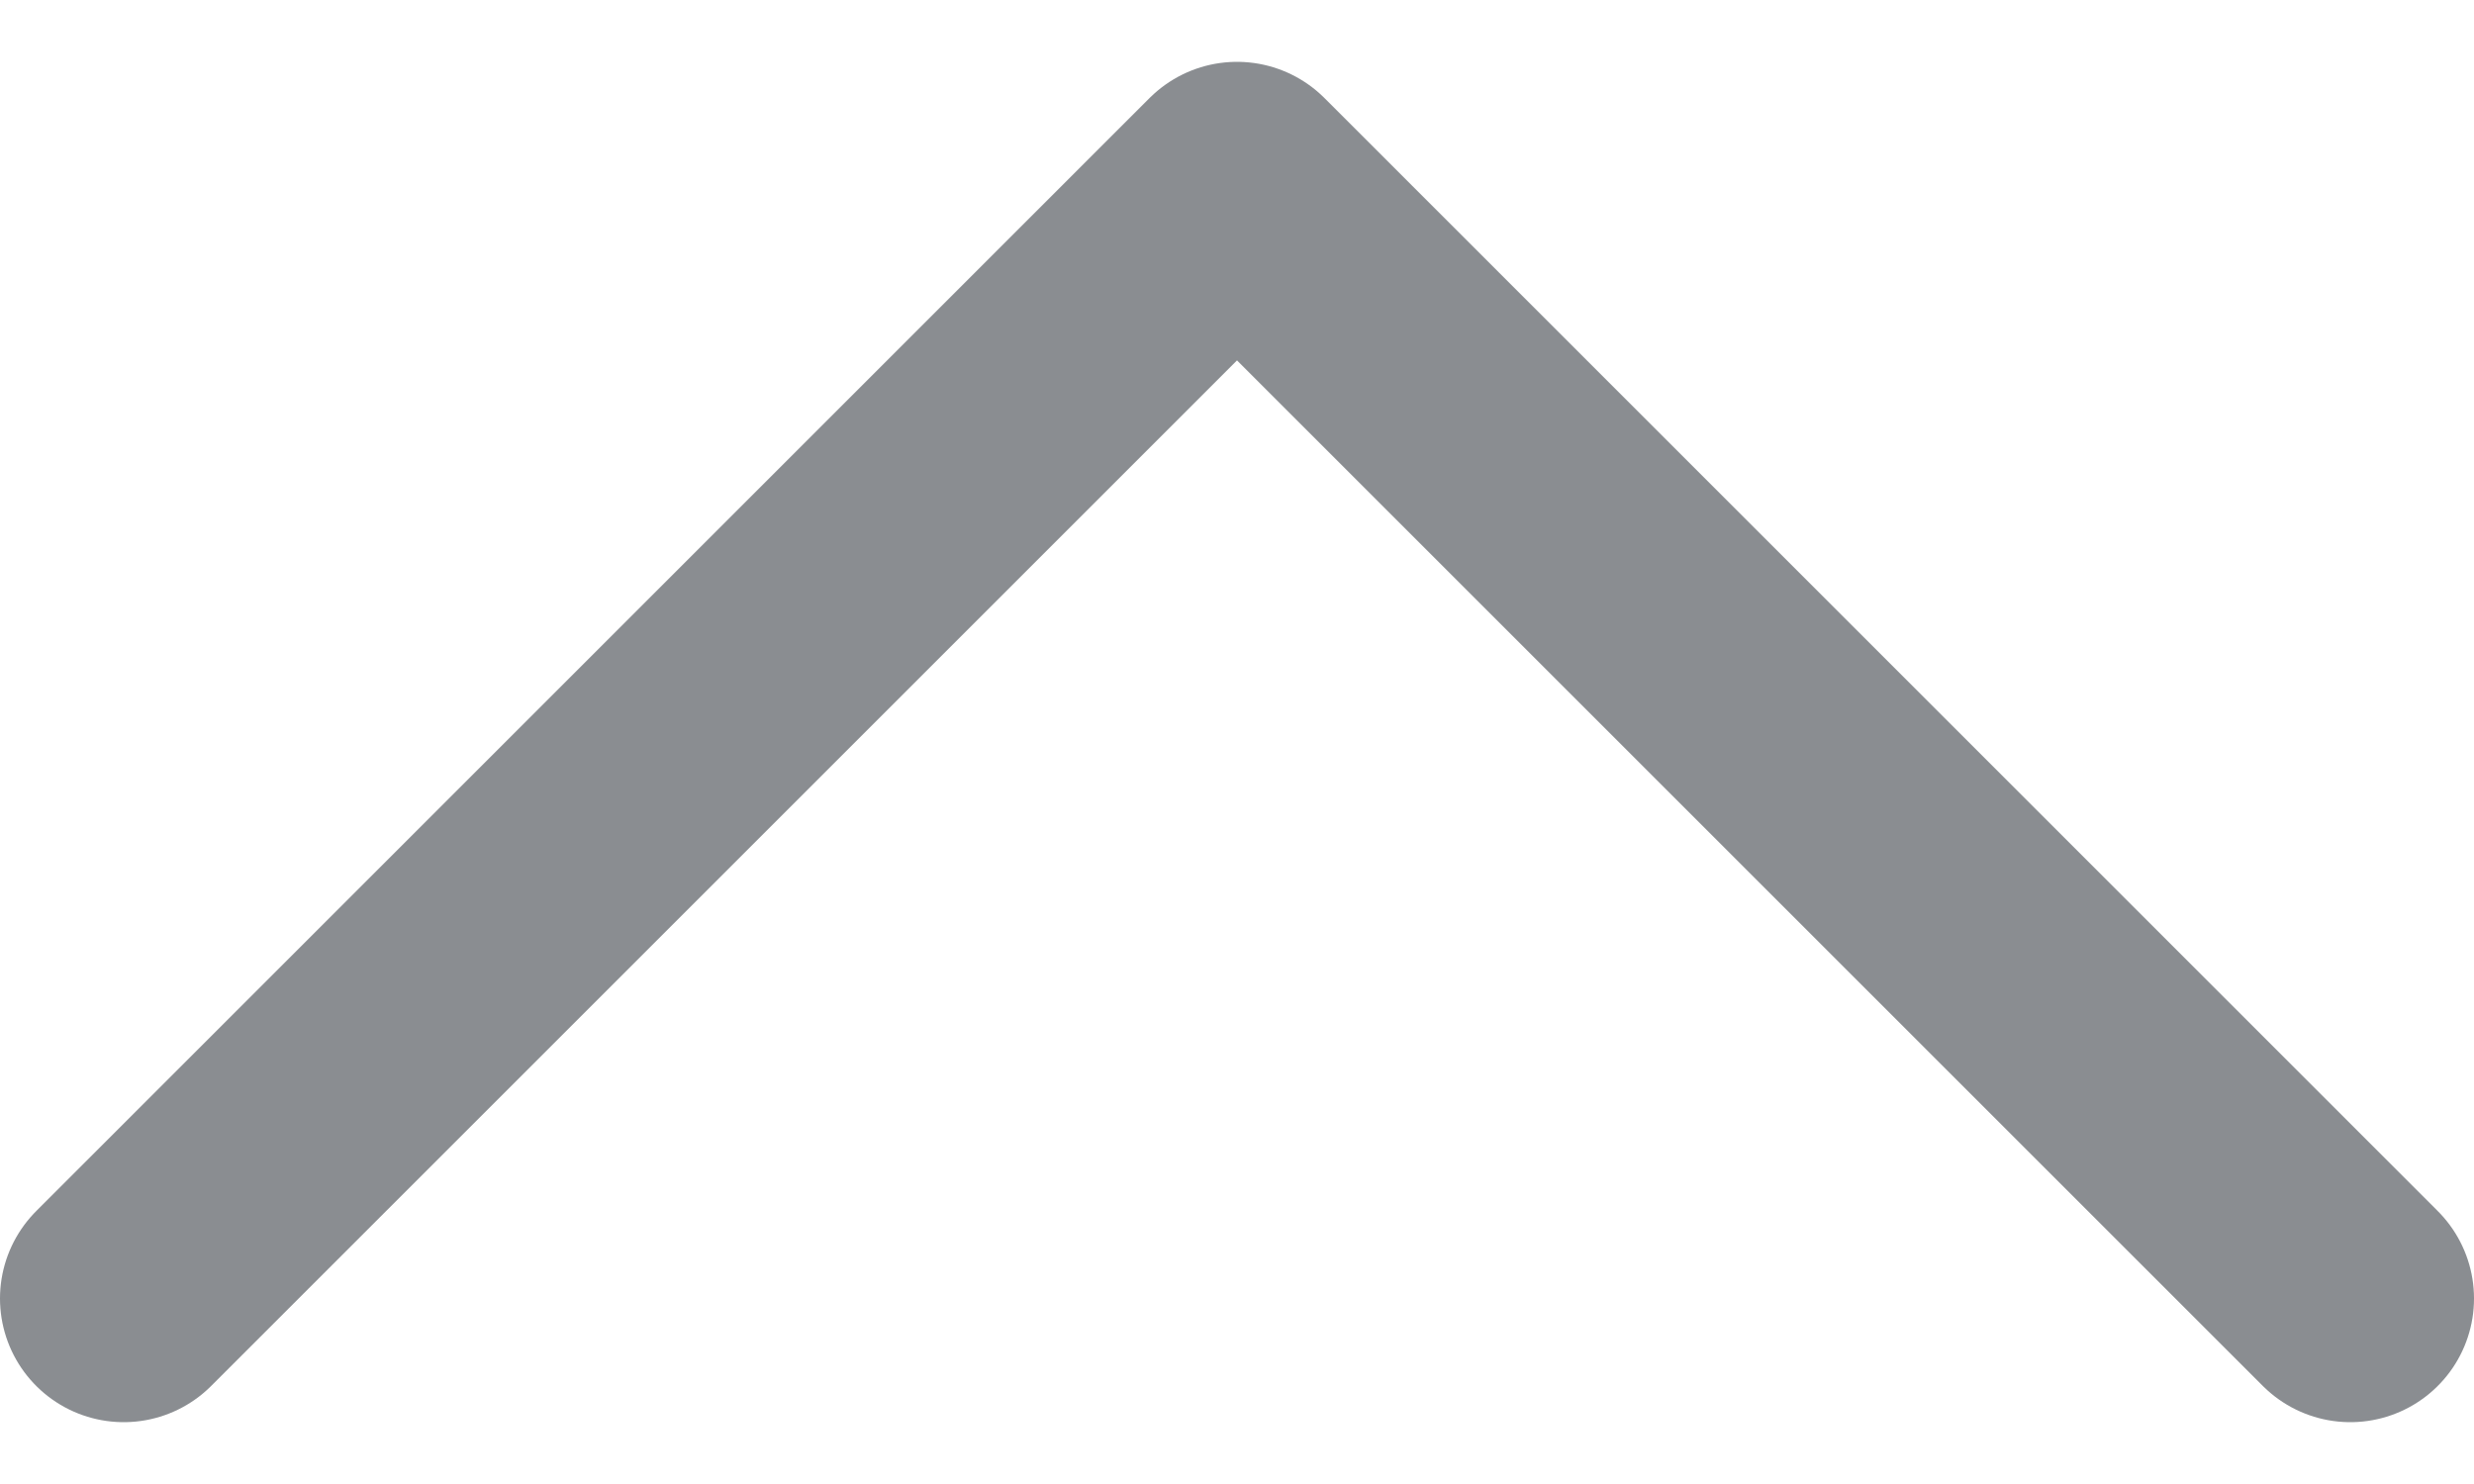
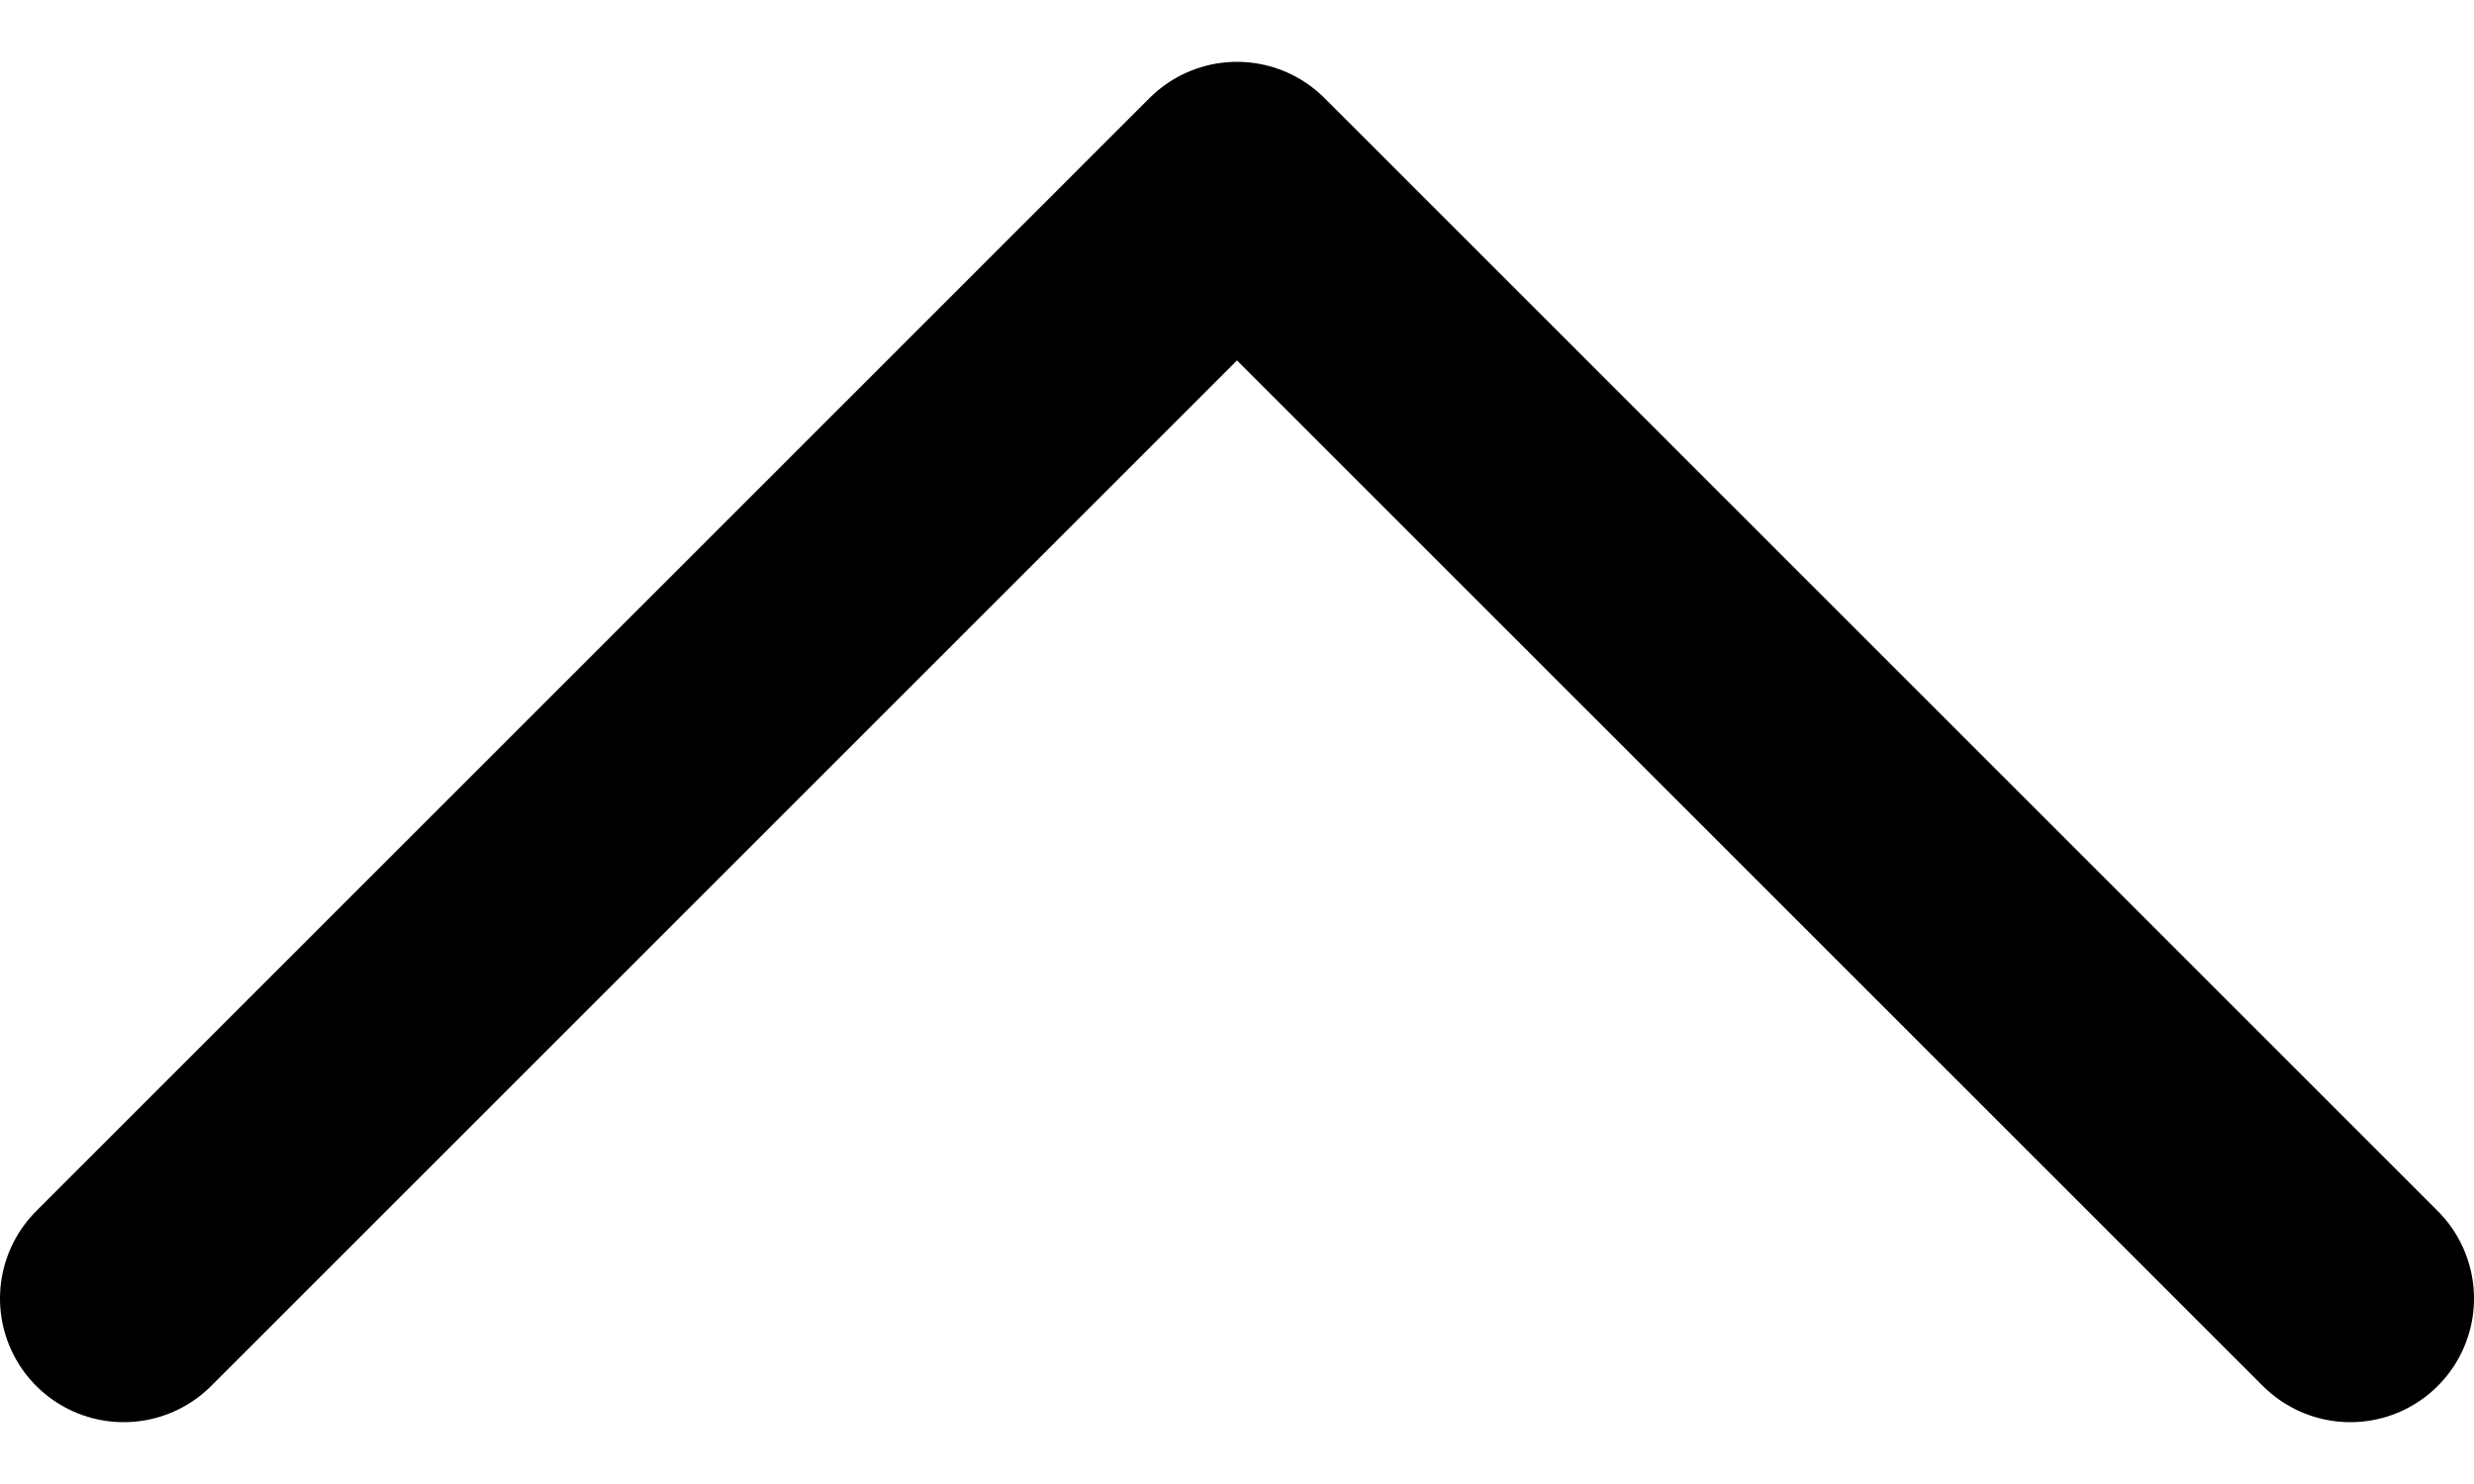
<svg xmlns="http://www.w3.org/2000/svg" width="10" height="6" viewBox="0 0 10 6" fill="none">
-   <path d="M9.5 5.25L5 0.75L0.5 5.25" stroke="#8A8D91" stroke-linecap="round" stroke-linejoin="round" />
+   <path d="M9.5 5.25L5 0.75L0.5 5.25" stroke="currentColor" stroke-linecap="round" stroke-linejoin="round" />
</svg>
